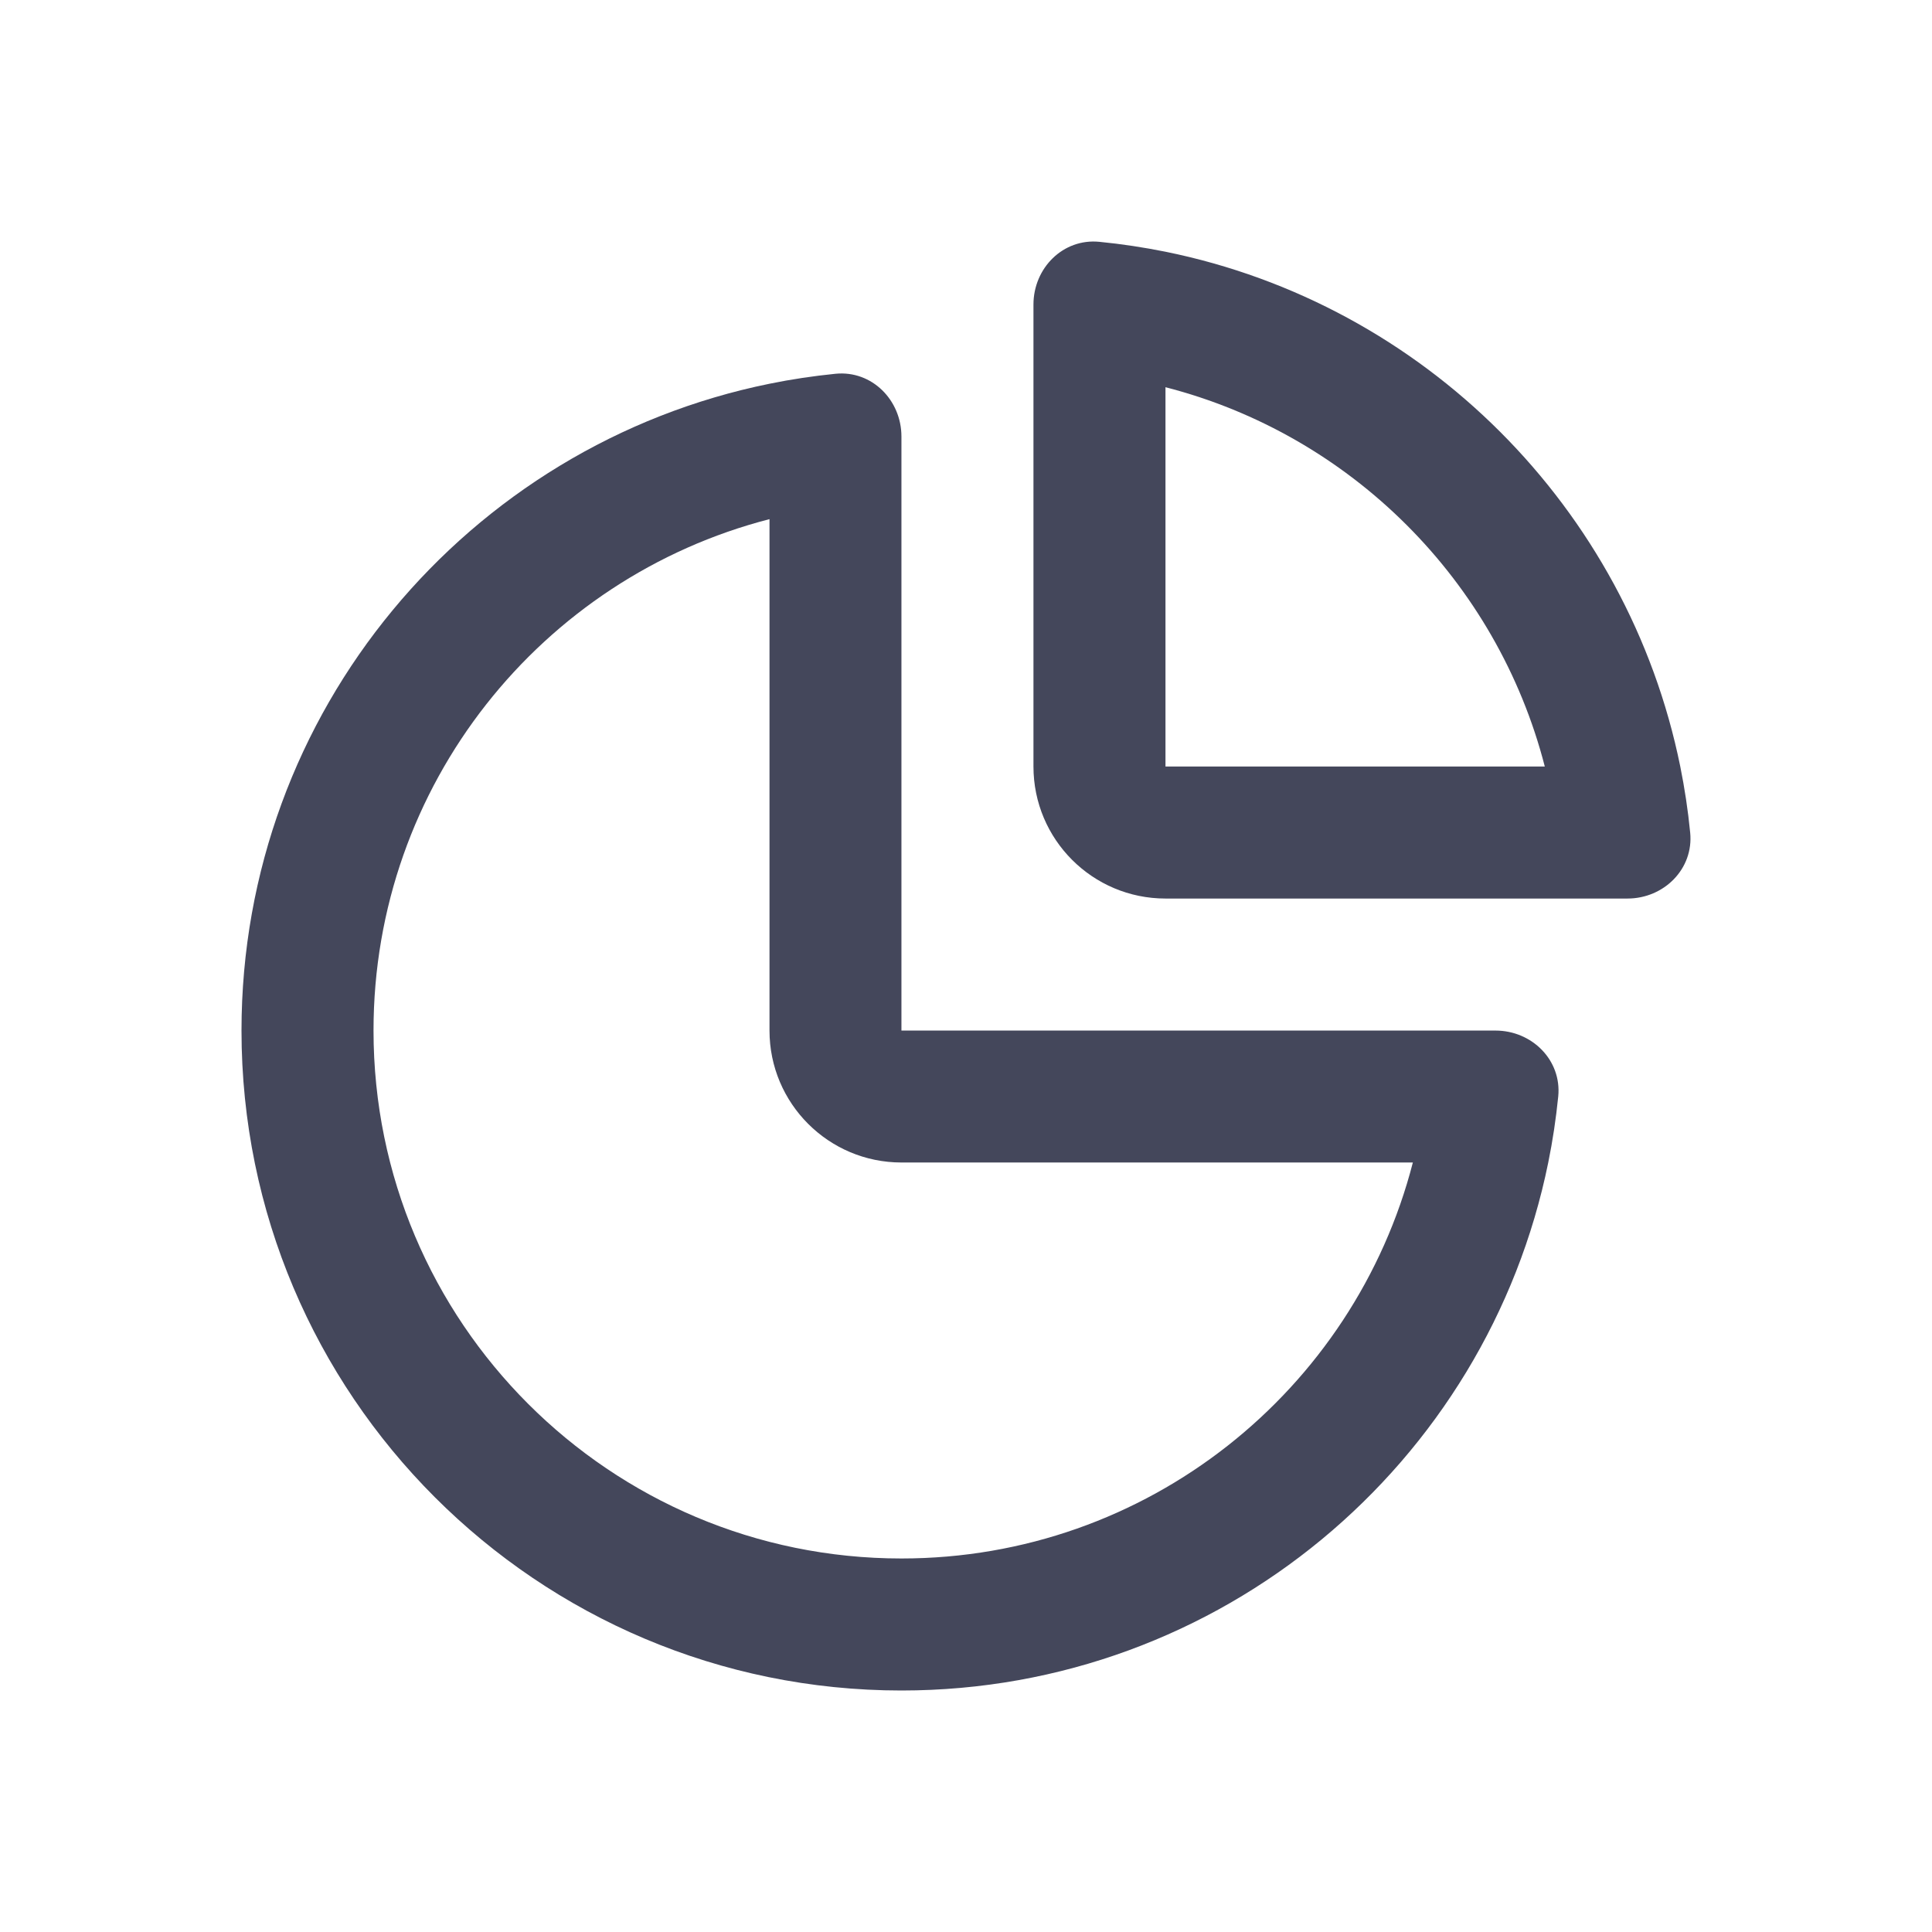
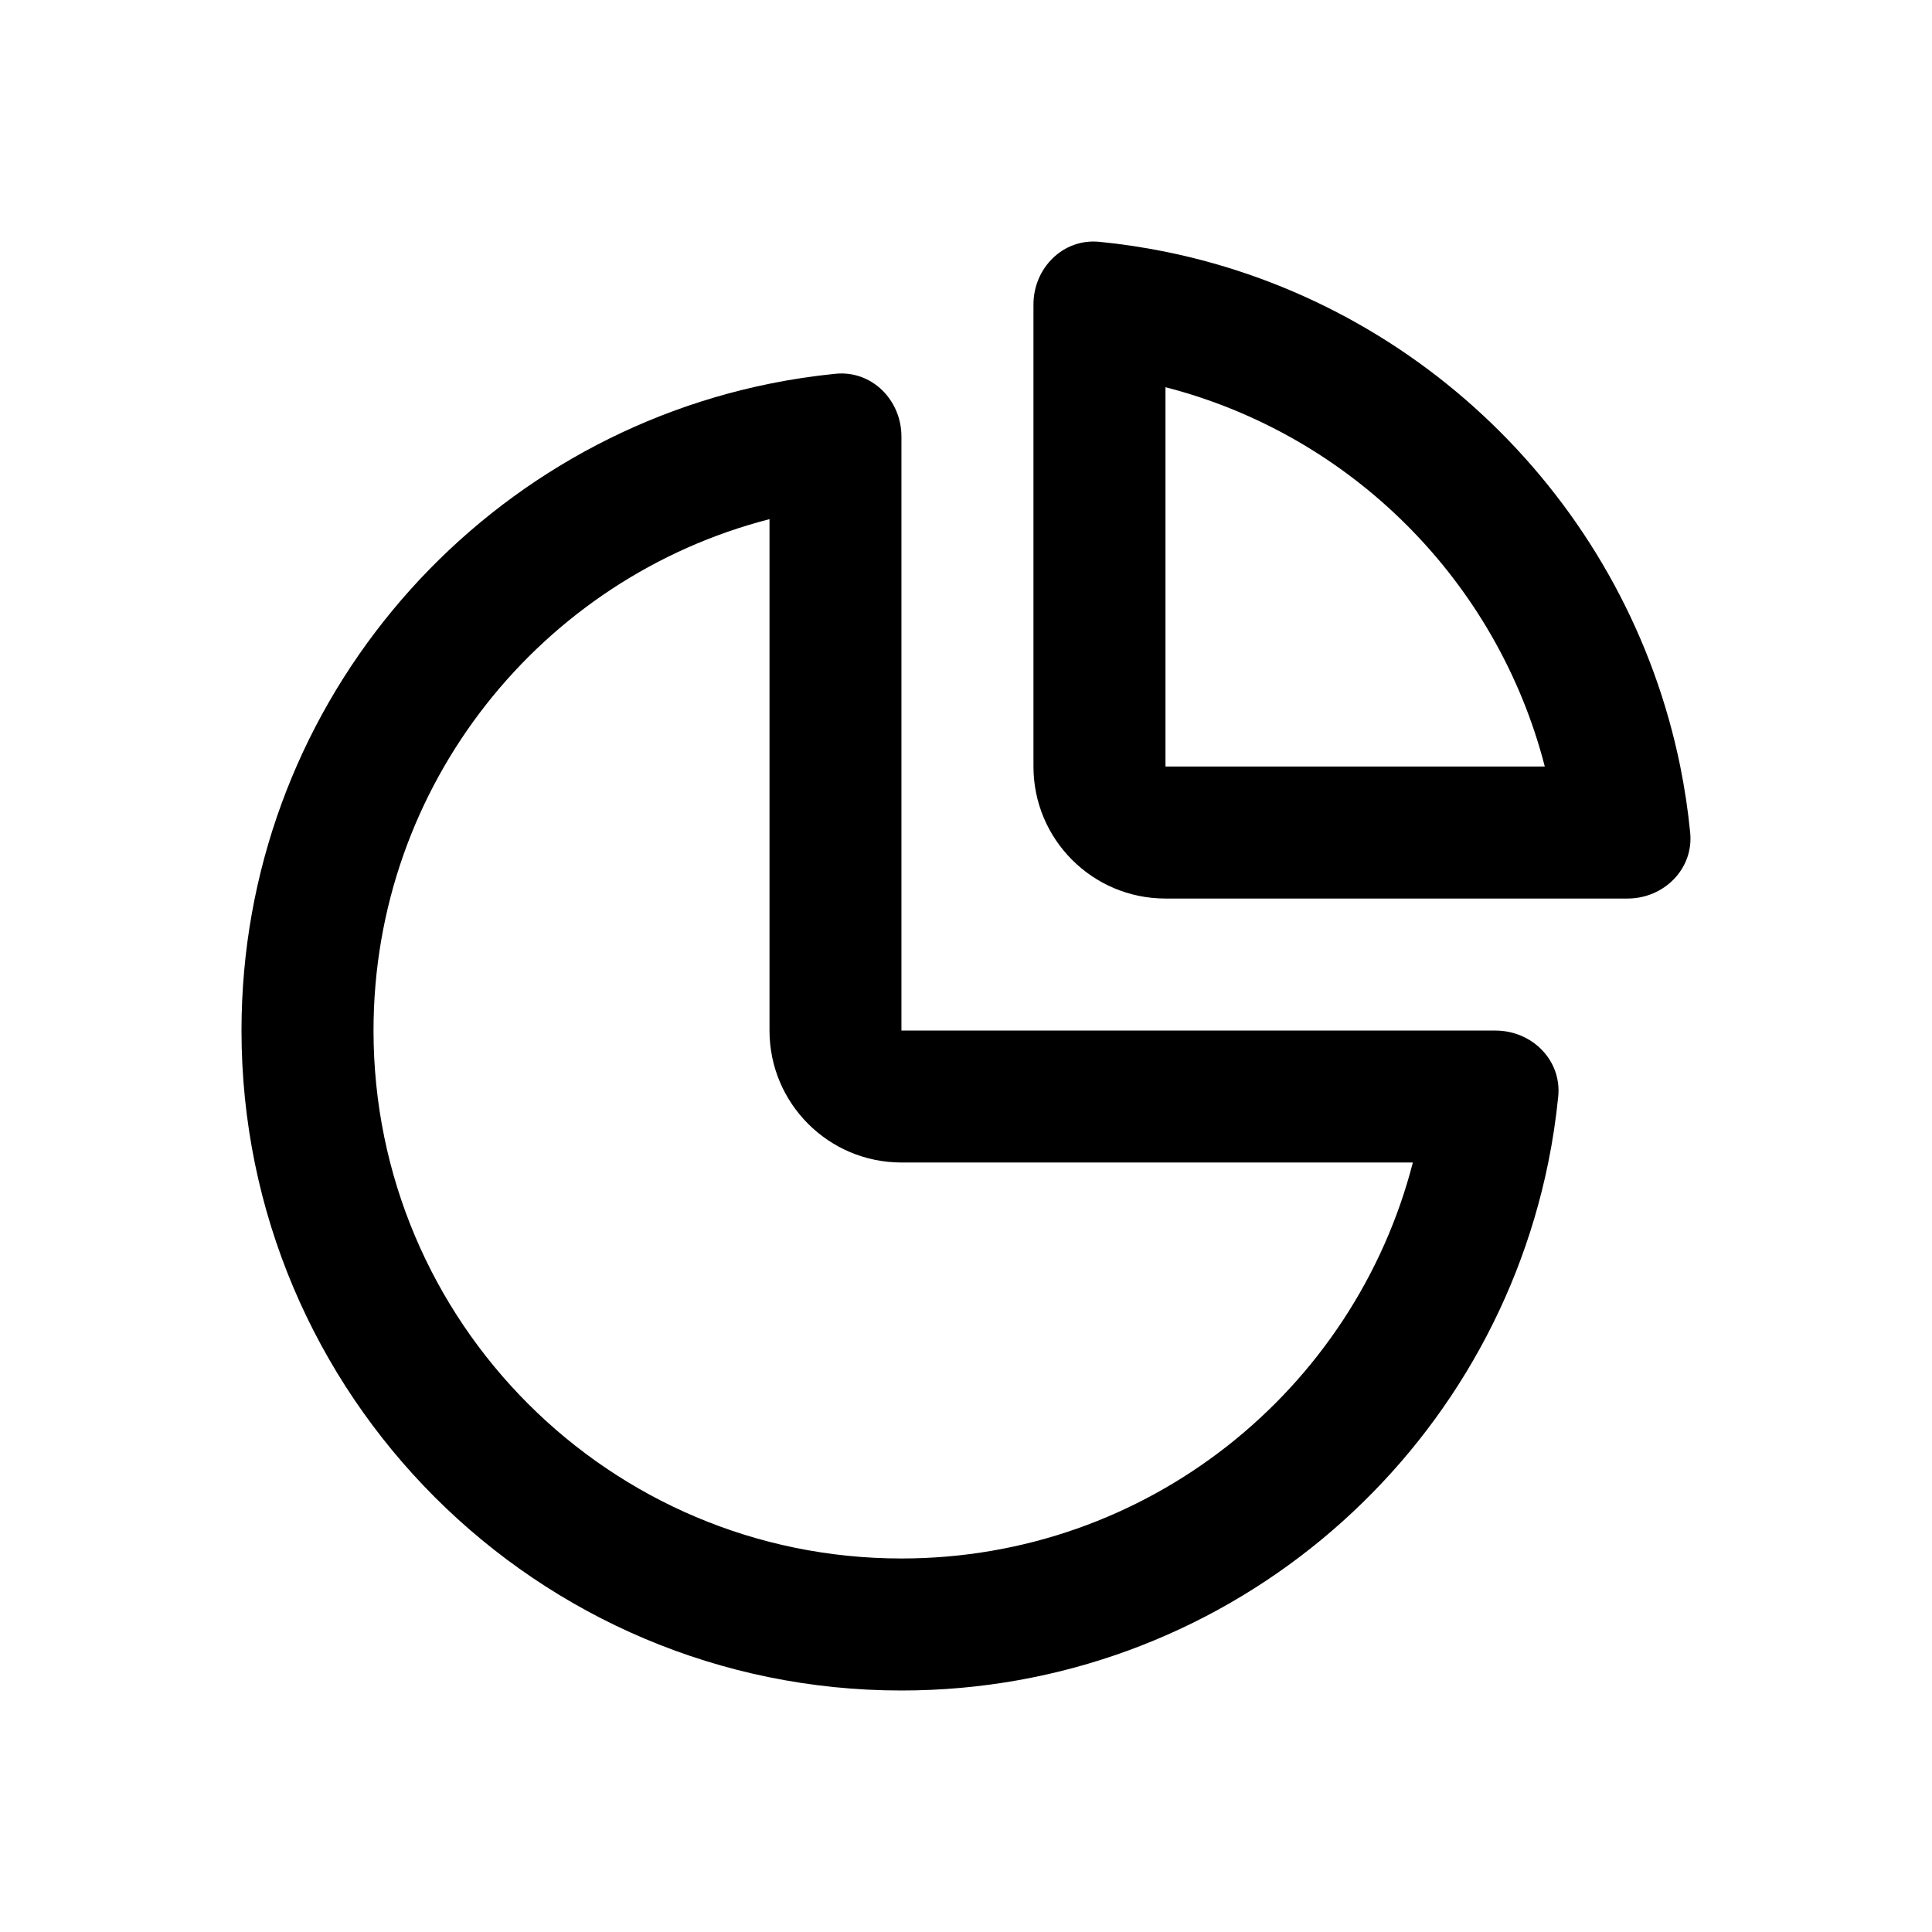
<svg xmlns="http://www.w3.org/2000/svg" width="24" height="24" viewBox="0 0 24 24" fill="currentColor">
  <g id="mds_ic_mtf">
    <g id="vector">
-       <path fill-rule="evenodd" clip-rule="evenodd" d="M20.996 10.343C20.969 10.065 20.927 9.791 20.873 9.522C20.221 6.31 17.69 3.779 14.478 3.127C14.209 3.073 13.935 3.031 13.657 3.004C13.206 2.959 12.838 3.33 12.838 3.783V9.522C12.838 10.428 13.572 11.162 14.478 11.162H20.217C20.67 11.162 21.041 10.794 20.996 10.343ZM14.478 9.522V4.81C16.783 5.403 18.597 7.217 19.19 9.522H14.478Z" fill="#44475B" />
-       <path fill-rule="evenodd" clip-rule="evenodd" d="M11.198 21C15.165 21 18.473 18.183 19.233 14.441C19.288 14.172 19.329 13.898 19.357 13.62C19.401 13.169 19.03 12.802 18.577 12.802H11.198V5.423C11.198 4.97 10.831 4.599 10.38 4.643C10.102 4.671 9.828 4.712 9.559 4.767C5.817 5.527 3 8.835 3 12.802C3 17.329 6.671 21 11.198 21ZM9.559 12.802C9.559 13.707 10.293 14.441 11.198 14.441H17.551C16.823 17.27 14.255 19.36 11.198 19.36C7.576 19.36 4.64 16.424 4.64 12.802C4.64 9.745 6.73 7.177 9.559 6.449V12.802Z" fill="#44475B" />
+       <path fill-rule="evenodd" clip-rule="evenodd" d="M20.996 10.343C20.969 10.065 20.927 9.791 20.873 9.522C20.221 6.31 17.69 3.779 14.478 3.127C14.209 3.073 13.935 3.031 13.657 3.004C13.206 2.959 12.838 3.33 12.838 3.783V9.522C12.838 10.428 13.572 11.162 14.478 11.162H20.217C20.67 11.162 21.041 10.794 20.996 10.343ZM14.478 9.522V4.81C16.783 5.403 18.597 7.217 19.19 9.522H14.478Z" fill="currentColor" />
+       <path fill-rule="evenodd" clip-rule="evenodd" d="M11.198 21C15.165 21 18.473 18.183 19.233 14.441C19.288 14.172 19.329 13.898 19.357 13.62C19.401 13.169 19.03 12.802 18.577 12.802H11.198V5.423C11.198 4.97 10.831 4.599 10.38 4.643C10.102 4.671 9.828 4.712 9.559 4.767C5.817 5.527 3 8.835 3 12.802C3 17.329 6.671 21 11.198 21ZM9.559 12.802C9.559 13.707 10.293 14.441 11.198 14.441H17.551C16.823 17.27 14.255 19.36 11.198 19.36C7.576 19.36 4.64 16.424 4.64 12.802C4.64 9.745 6.73 7.177 9.559 6.449V12.802Z" fill="currentColor" />
    </g>
  </g>
</svg>
